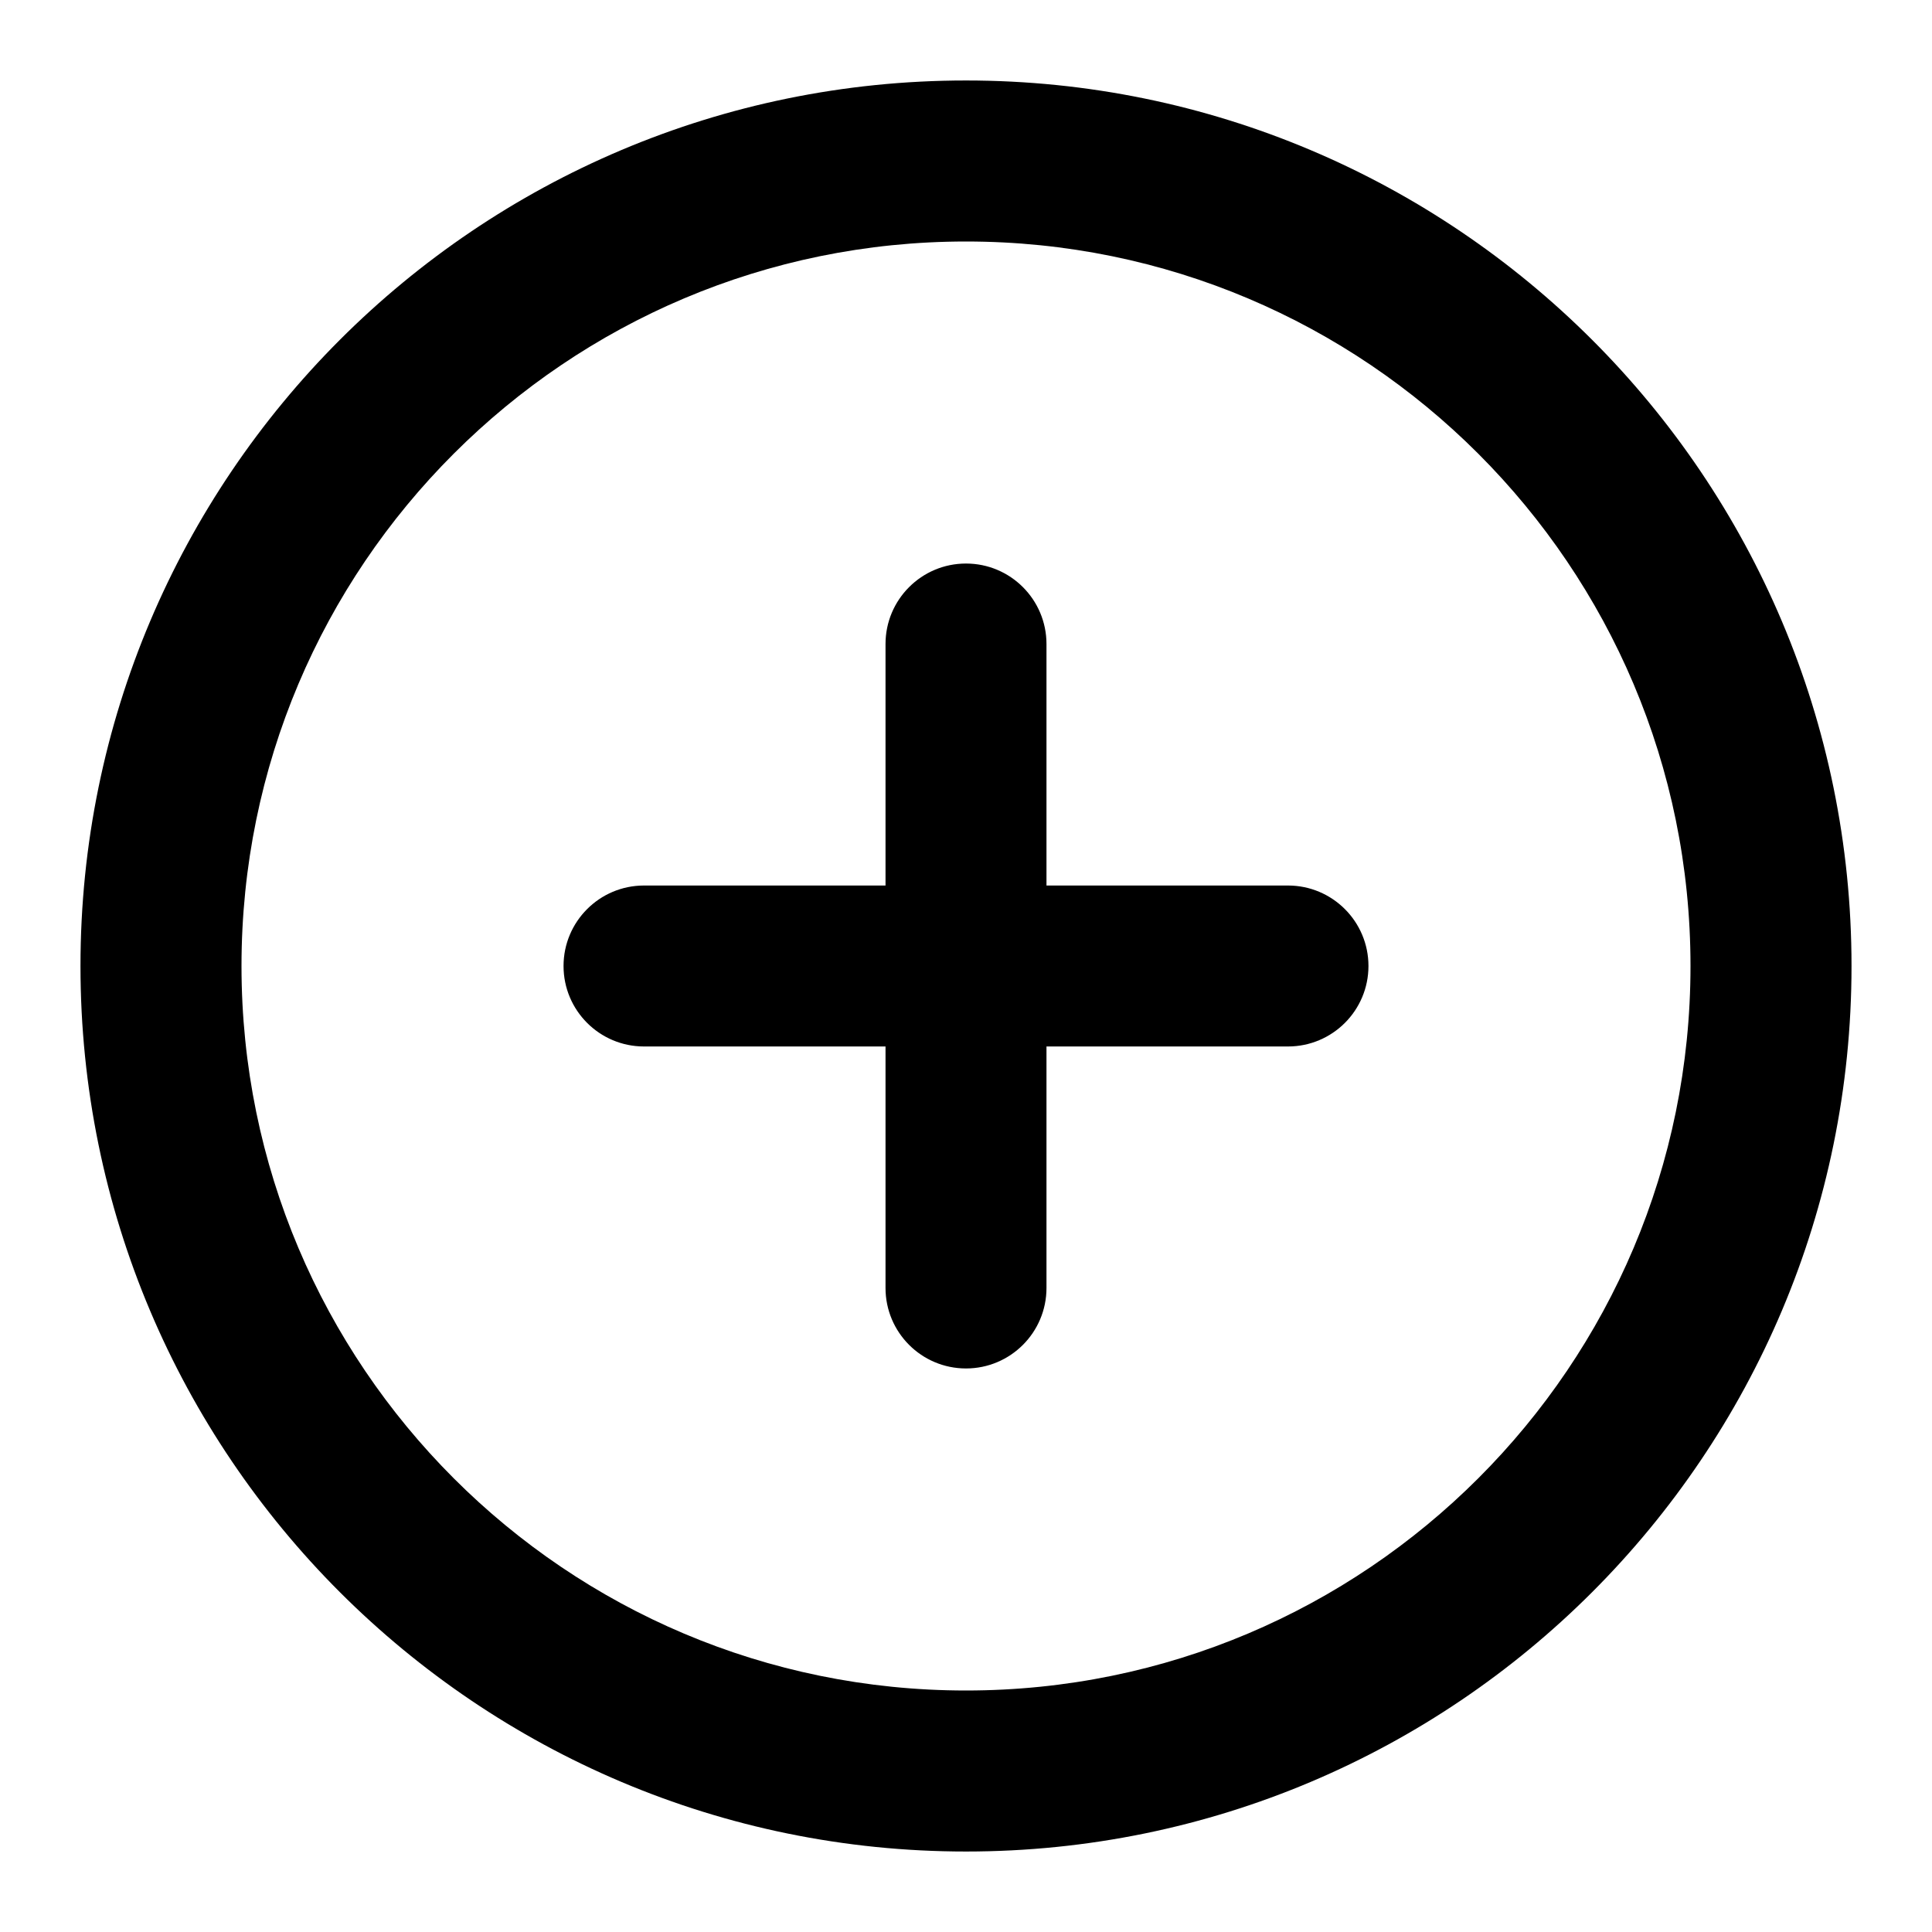
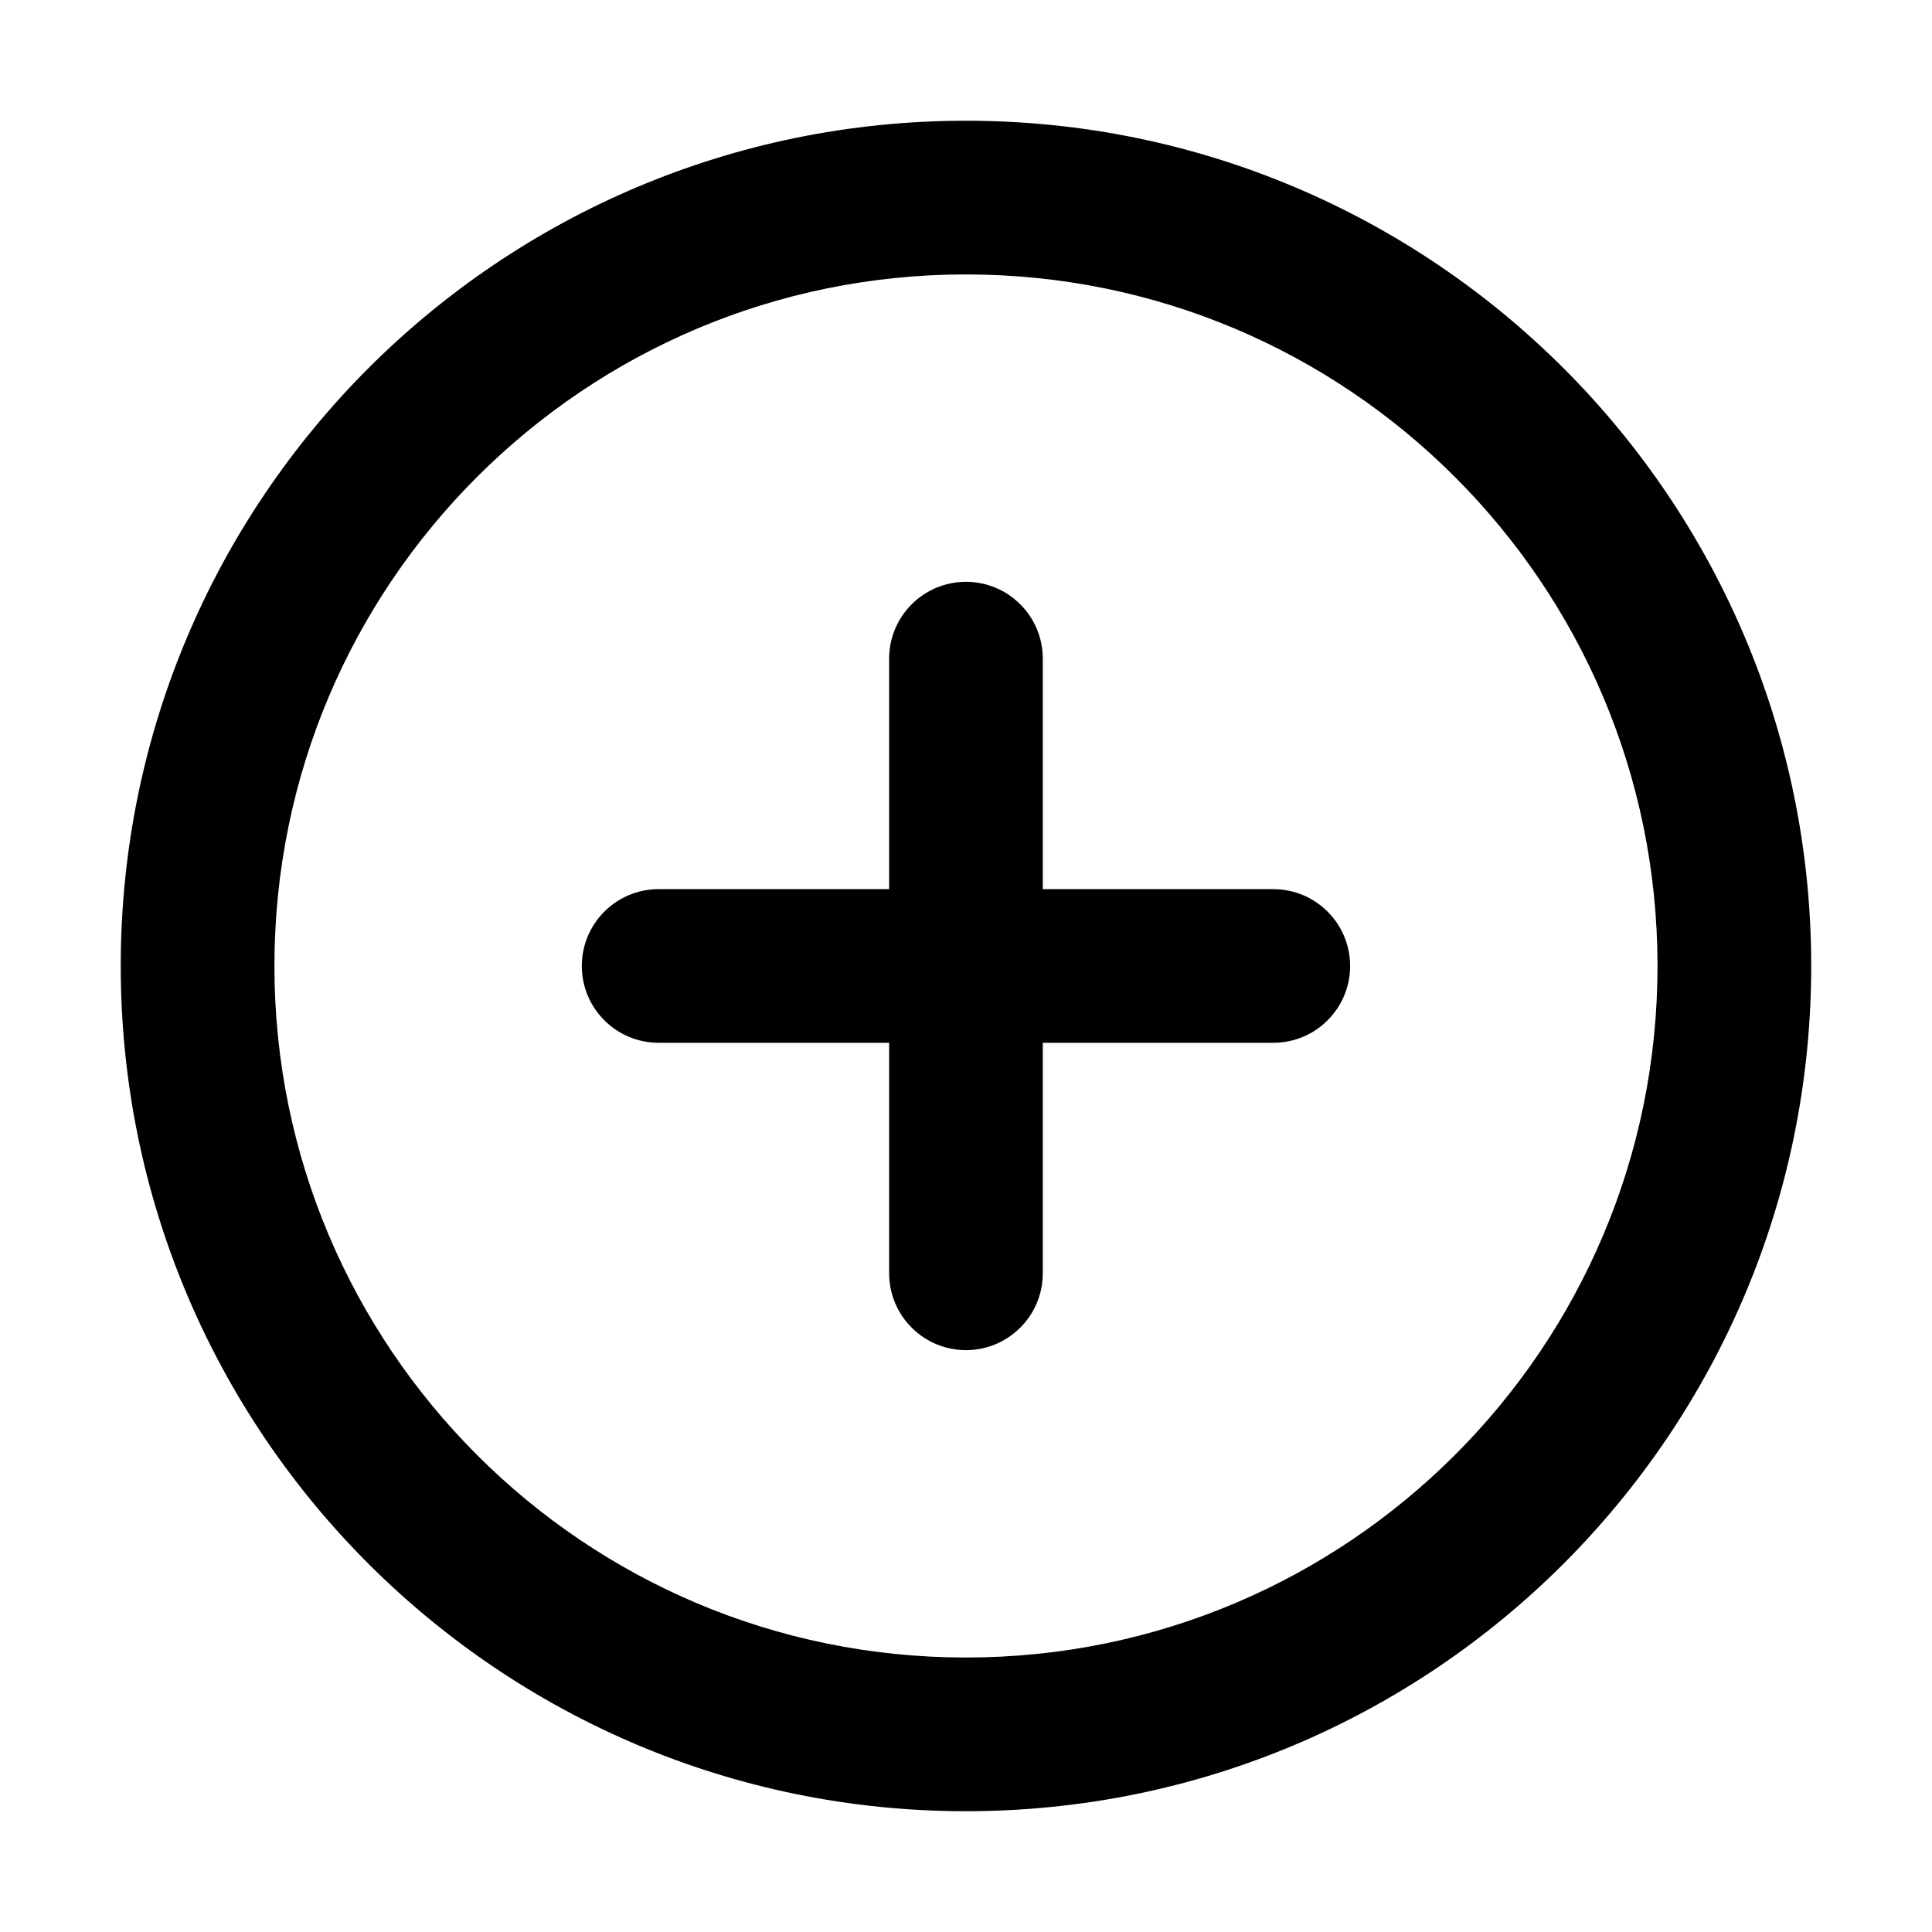
- <svg xmlns="http://www.w3.org/2000/svg" version="1.1" width="32" height="32" viewBox="0 0 32 32">
+ <svg xmlns="http://www.w3.org/2000/svg" version="1.1" viewBox="-0.762 -0.762 33.525 33.525">
  <path d="M30.667 16c0-4.049-1.643-7.719-4.296-10.371s-6.321-4.296-10.371-4.296-7.719 1.643-10.371 4.296-4.296 6.321-4.296 10.371 1.643 7.719 4.296 10.371 6.321 4.296 10.371 4.296 7.719-1.643 10.371-4.296 4.296-6.321 4.296-10.371zM28 16c0 3.315-1.341 6.312-3.515 8.485s-5.171 3.515-8.485 3.515-6.312-1.341-8.485-3.515-3.515-5.171-3.515-8.485 1.341-6.312 3.515-8.485 5.171-3.515 8.485-3.515 6.312 1.341 8.485 3.515 3.515 5.171 3.515 8.485zM10.667 17.333h4v4c0 0.736 0.597 1.333 1.333 1.333s1.333-0.597 1.333-1.333v-4h4c0.736 0 1.333-0.597 1.333-1.333s-0.597-1.333-1.333-1.333h-4v-4c0-0.736-0.597-1.333-1.333-1.333s-1.333 0.597-1.333 1.333v4h-4c-0.736 0-1.333 0.597-1.333 1.333s0.597 1.333 1.333 1.333z" />
</svg>
